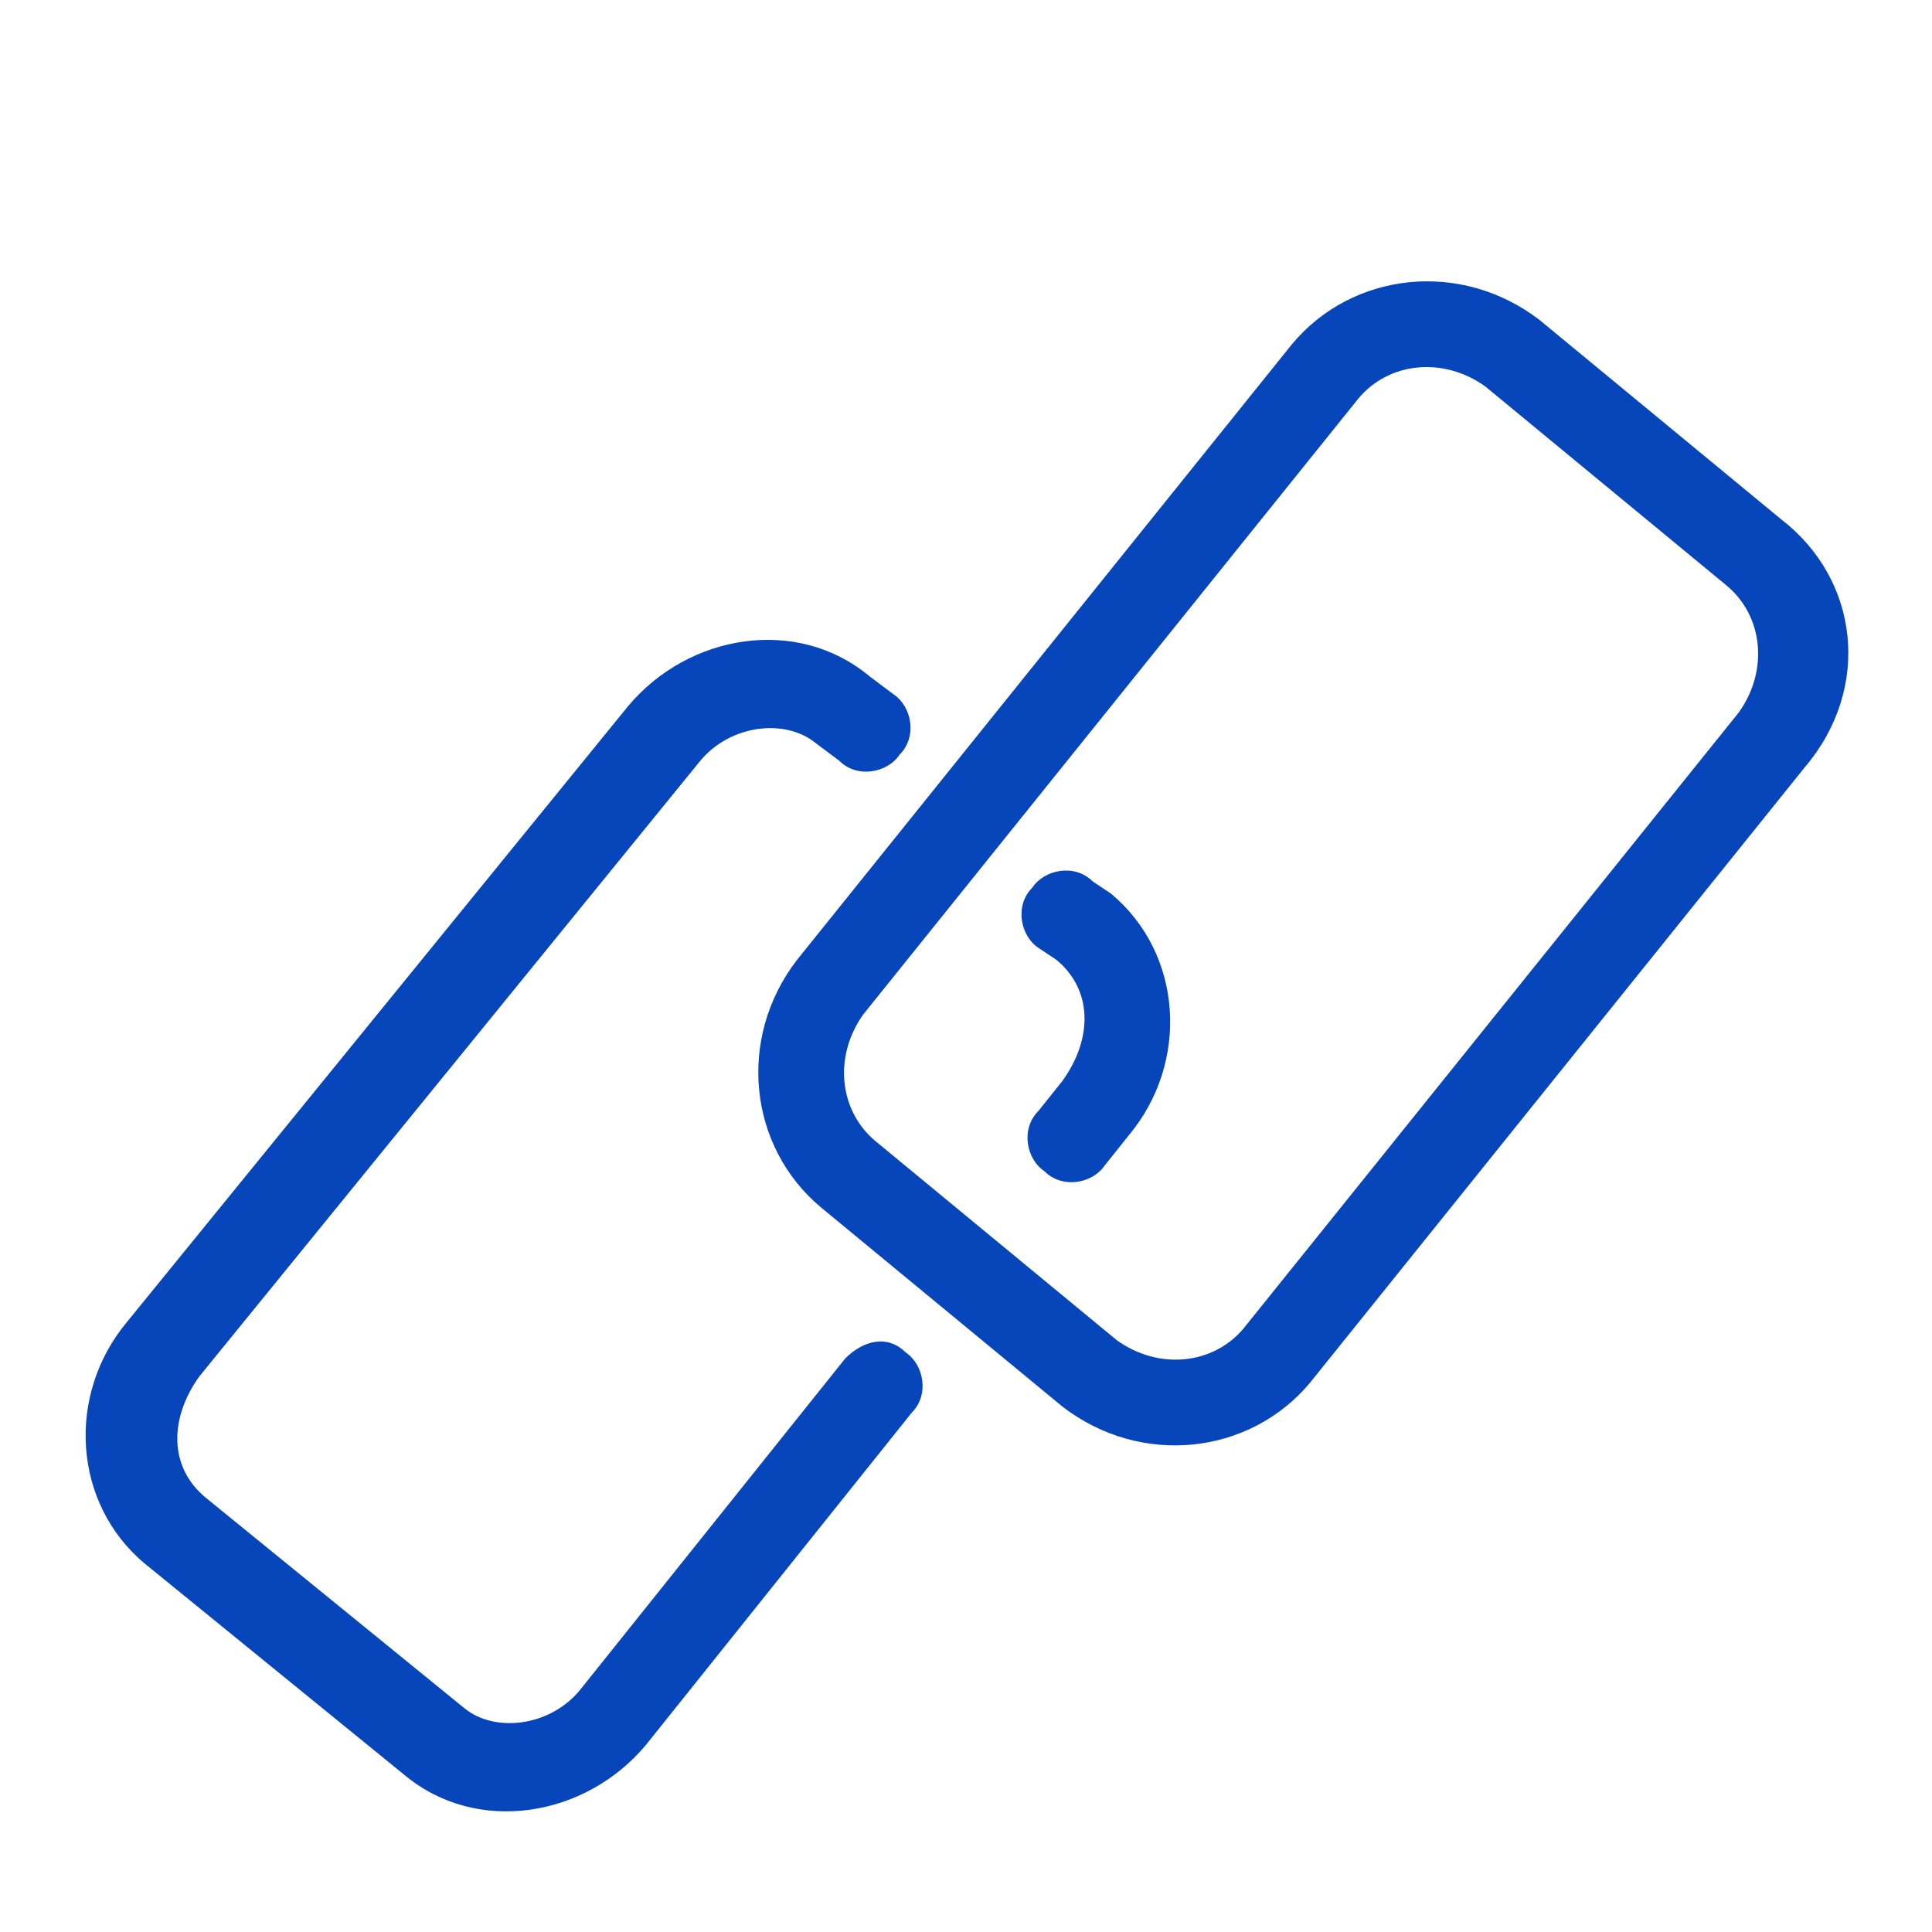
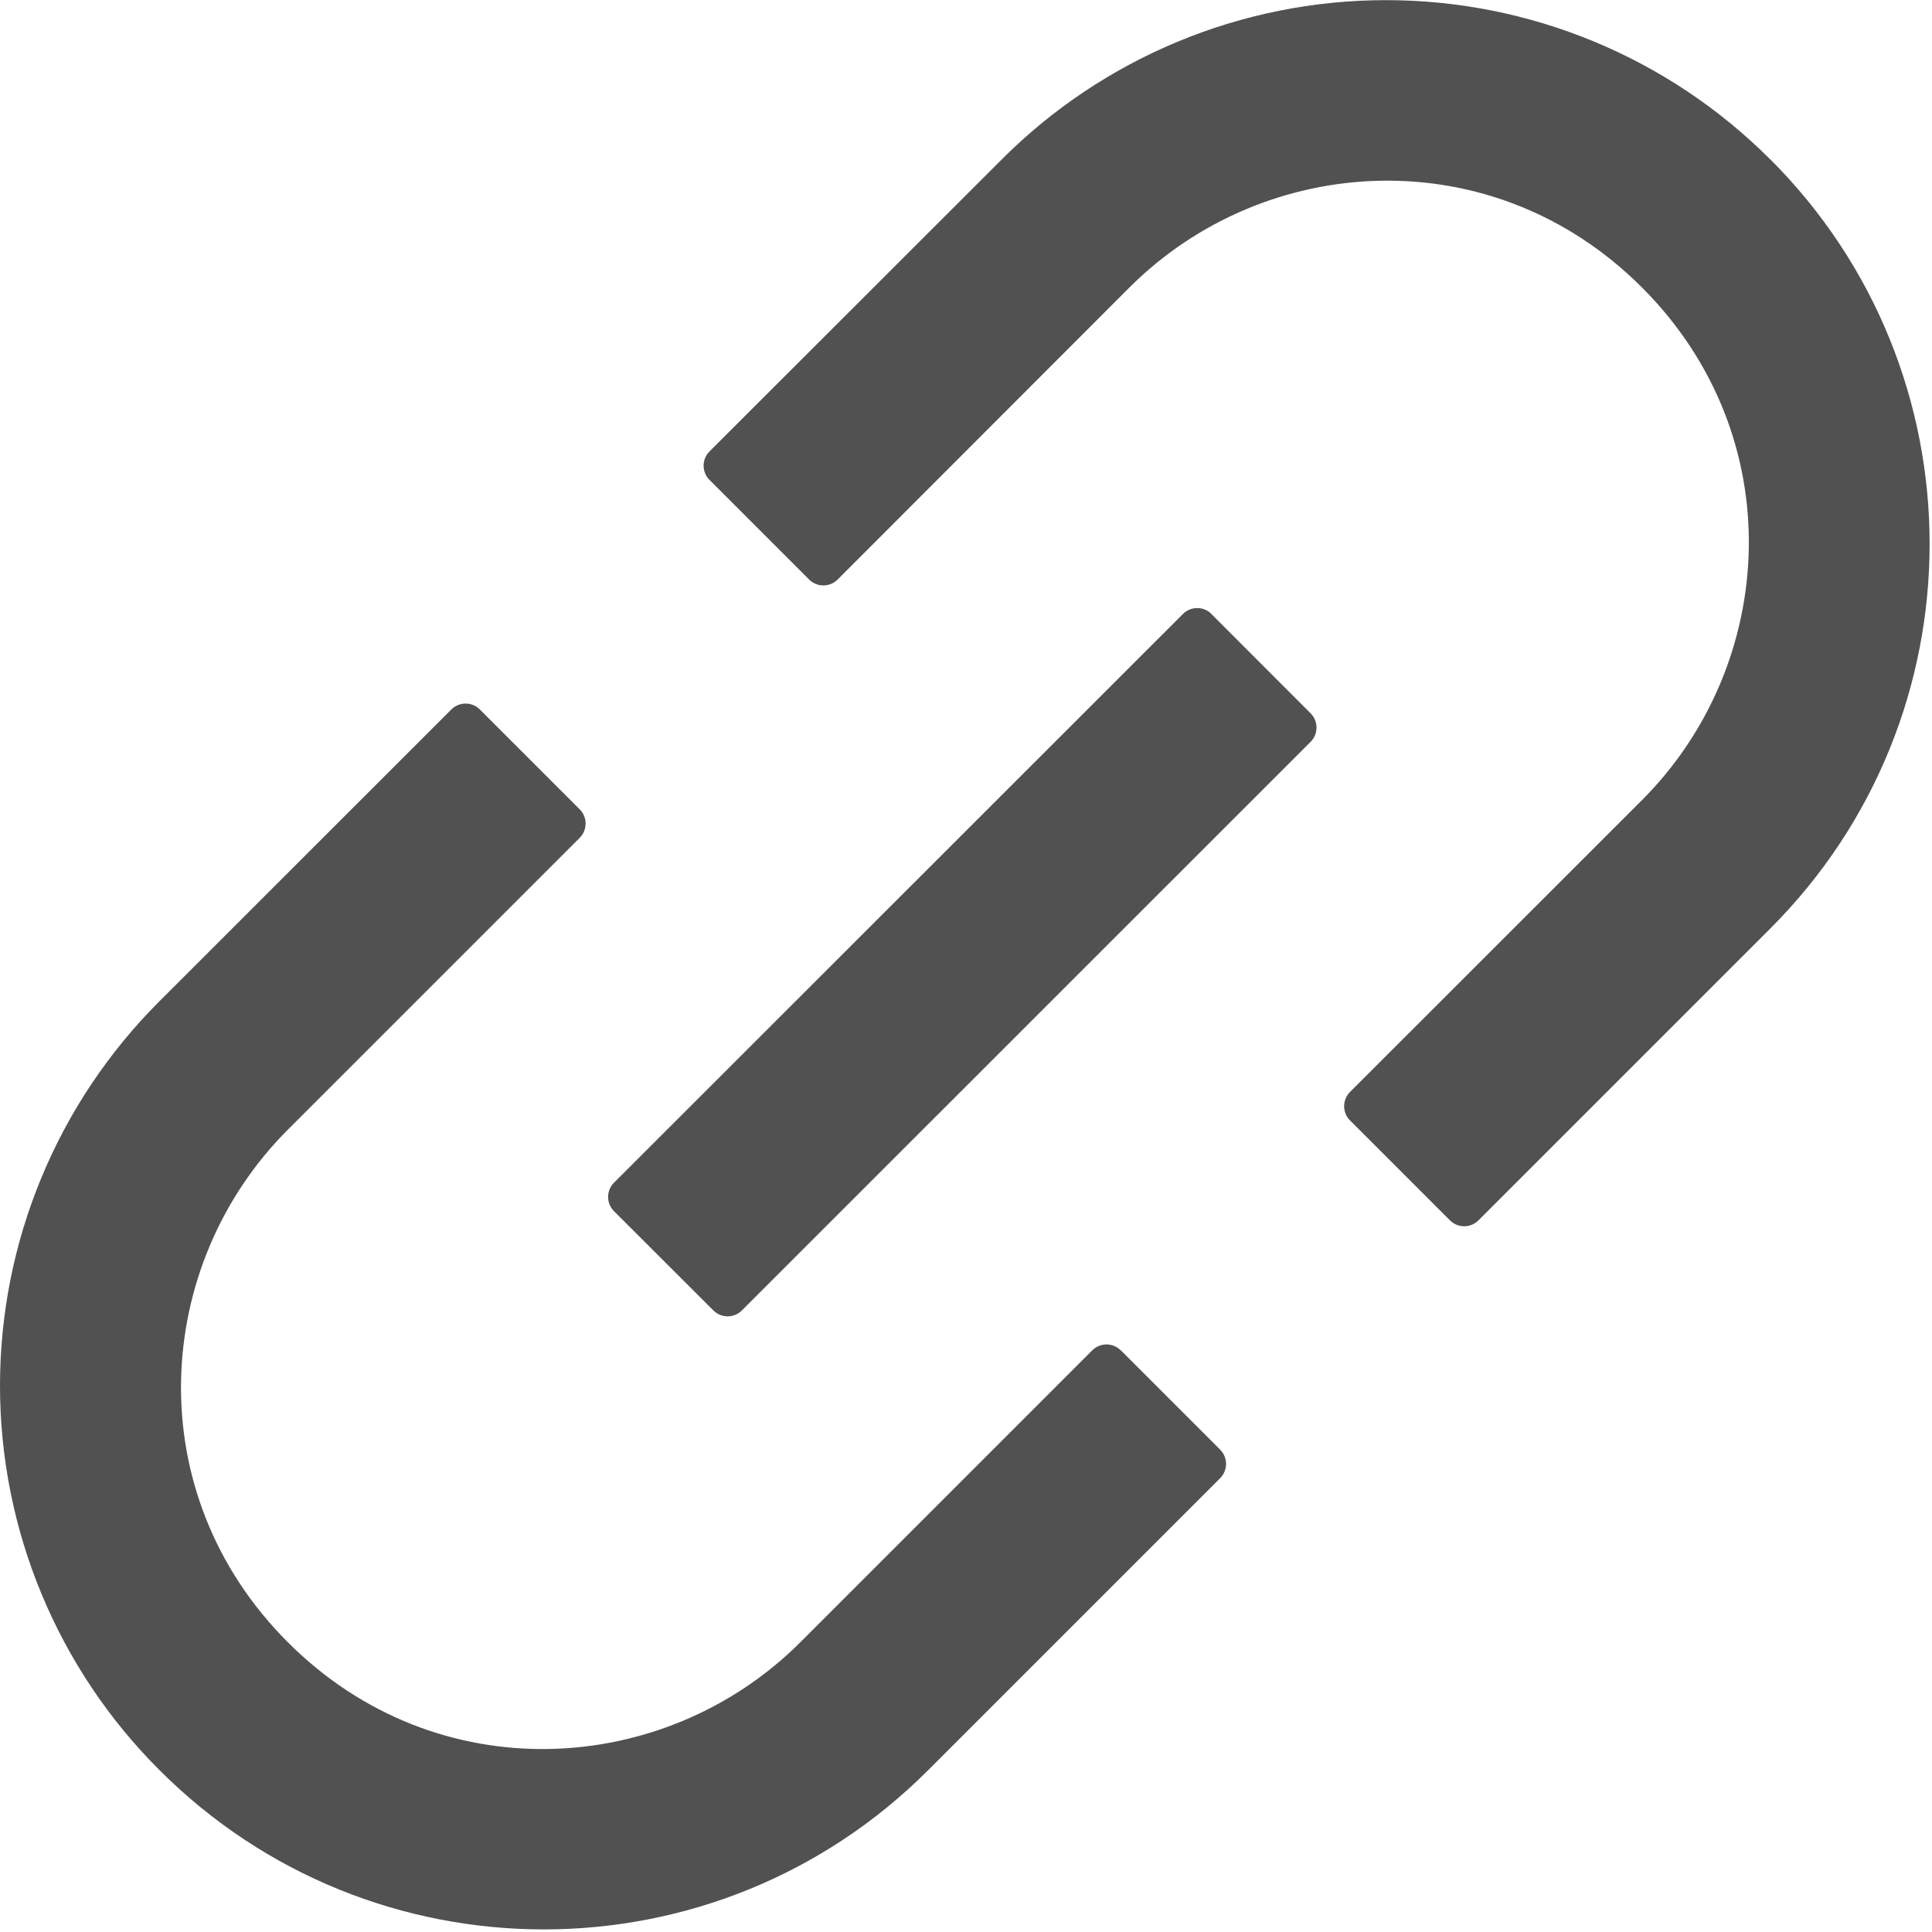
- <svg xmlns="http://www.w3.org/2000/svg" t="1678271282725" class="icon" viewBox="0 0 1024 1024" version="1.1" p-id="5136" width="200" height="200">
-   <path d="M588.8 473.6l-9.6-6.4c-9.6-9.6-25.6-6.4-32 3.2-9.6 9.6-6.4 25.6 3.2 32l9.6 6.4c19.2 16 19.2 41.6 3.2 64l-12.8 16c-9.6 9.6-6.4 25.6 3.2 32 9.6 9.6 25.6 6.4 32-3.2l12.8-16C630.4 563.2 627.2 505.6 588.8 473.6z" p-id="5137" fill="#0745ba" />
-   <path d="M448 720l-140.8 176c-16 19.2-44.8 22.4-60.8 9.6l-137.6-112c-19.2-16-19.2-41.6-3.2-64l265.6-326.4c16-19.2 44.8-22.4 60.8-9.6l12.8 9.6c9.6 9.6 25.6 6.4 32-3.2 9.6-9.6 6.4-25.6-3.2-32l-12.8-9.6c-38.4-32-96-22.4-128 16l-265.6 326.4c-32 38.4-28.8 96 9.6 128l137.6 112c38.4 32 96 22.4 128-16l140.8-176c9.6-9.6 6.4-25.6-3.2-32C470.4 707.2 457.6 710.4 448 720z" p-id="5138" fill="#0745ba" />
-   <path d="M944 275.2l-128-105.6c-41.6-32-99.2-25.6-131.2 12.8l-262.4 326.4c-32 41.6-25.6 99.2 12.8 131.2l128 105.6c41.6 32 99.2 25.6 131.2-12.8l262.4-326.4C992 364.8 985.6 307.2 944 275.2zM921.6 377.6l-262.4 326.4c-16 19.2-44.8 22.4-67.2 6.4l-128-105.6c-19.2-16-22.4-44.8-6.4-67.2l262.4-326.4c16-19.2 44.8-22.4 67.2-6.4l128 105.6C934.4 326.4 937.6 355.2 921.6 377.6z" p-id="5139" fill="#0745ba" />
+ <svg xmlns="http://www.w3.org/2000/svg" t="1680877597756" class="icon" viewBox="0 0 1024 1024" version="1.1" p-id="3828" width="200" height="200">
+   <path d="M593.944 715.648a10.688 10.688 0 0 0-14.976 0L424.216 870.4c-71.68 71.68-192.576 79.232-271.68 0-79.232-79.232-71.616-200 0-271.616l154.752-154.752a10.688 10.688 0 0 0 0-15.04l-52.992-52.992a10.688 10.688 0 0 0-15.04 0L84.504 530.688a287.872 287.872 0 0 0 0 407.488 288 288 0 0 0 407.488 0l154.752-154.752a10.688 10.688 0 0 0 0-15.04l-52.736-52.736z m344.384-631.168a288.256 288.256 0 0 1 0 407.616l-154.752 154.752a10.688 10.688 0 0 1-15.04 0l-52.992-52.992a10.688 10.688 0 0 1 0-15.104l154.752-154.688c71.68-71.68 79.232-192.448 0-271.68-79.104-79.232-200-71.68-271.68 0L443.928 307.2a10.688 10.688 0 0 1-15.04 0l-52.864-52.864a10.688 10.688 0 0 1 0-15.04l154.88-154.752a287.872 287.872 0 0 1 407.424 0z m-296.32 240.896l52.672 52.736a10.688 10.688 0 0 1 0 15.04l-301.504 301.44a10.688 10.688 0 0 1-15.04 0l-52.736-52.672a10.688 10.688 0 0 1 0-15.04l301.632-301.504a10.688 10.688 0 0 1 15.04 0z" fill="#515151" p-id="3829" />
</svg>
